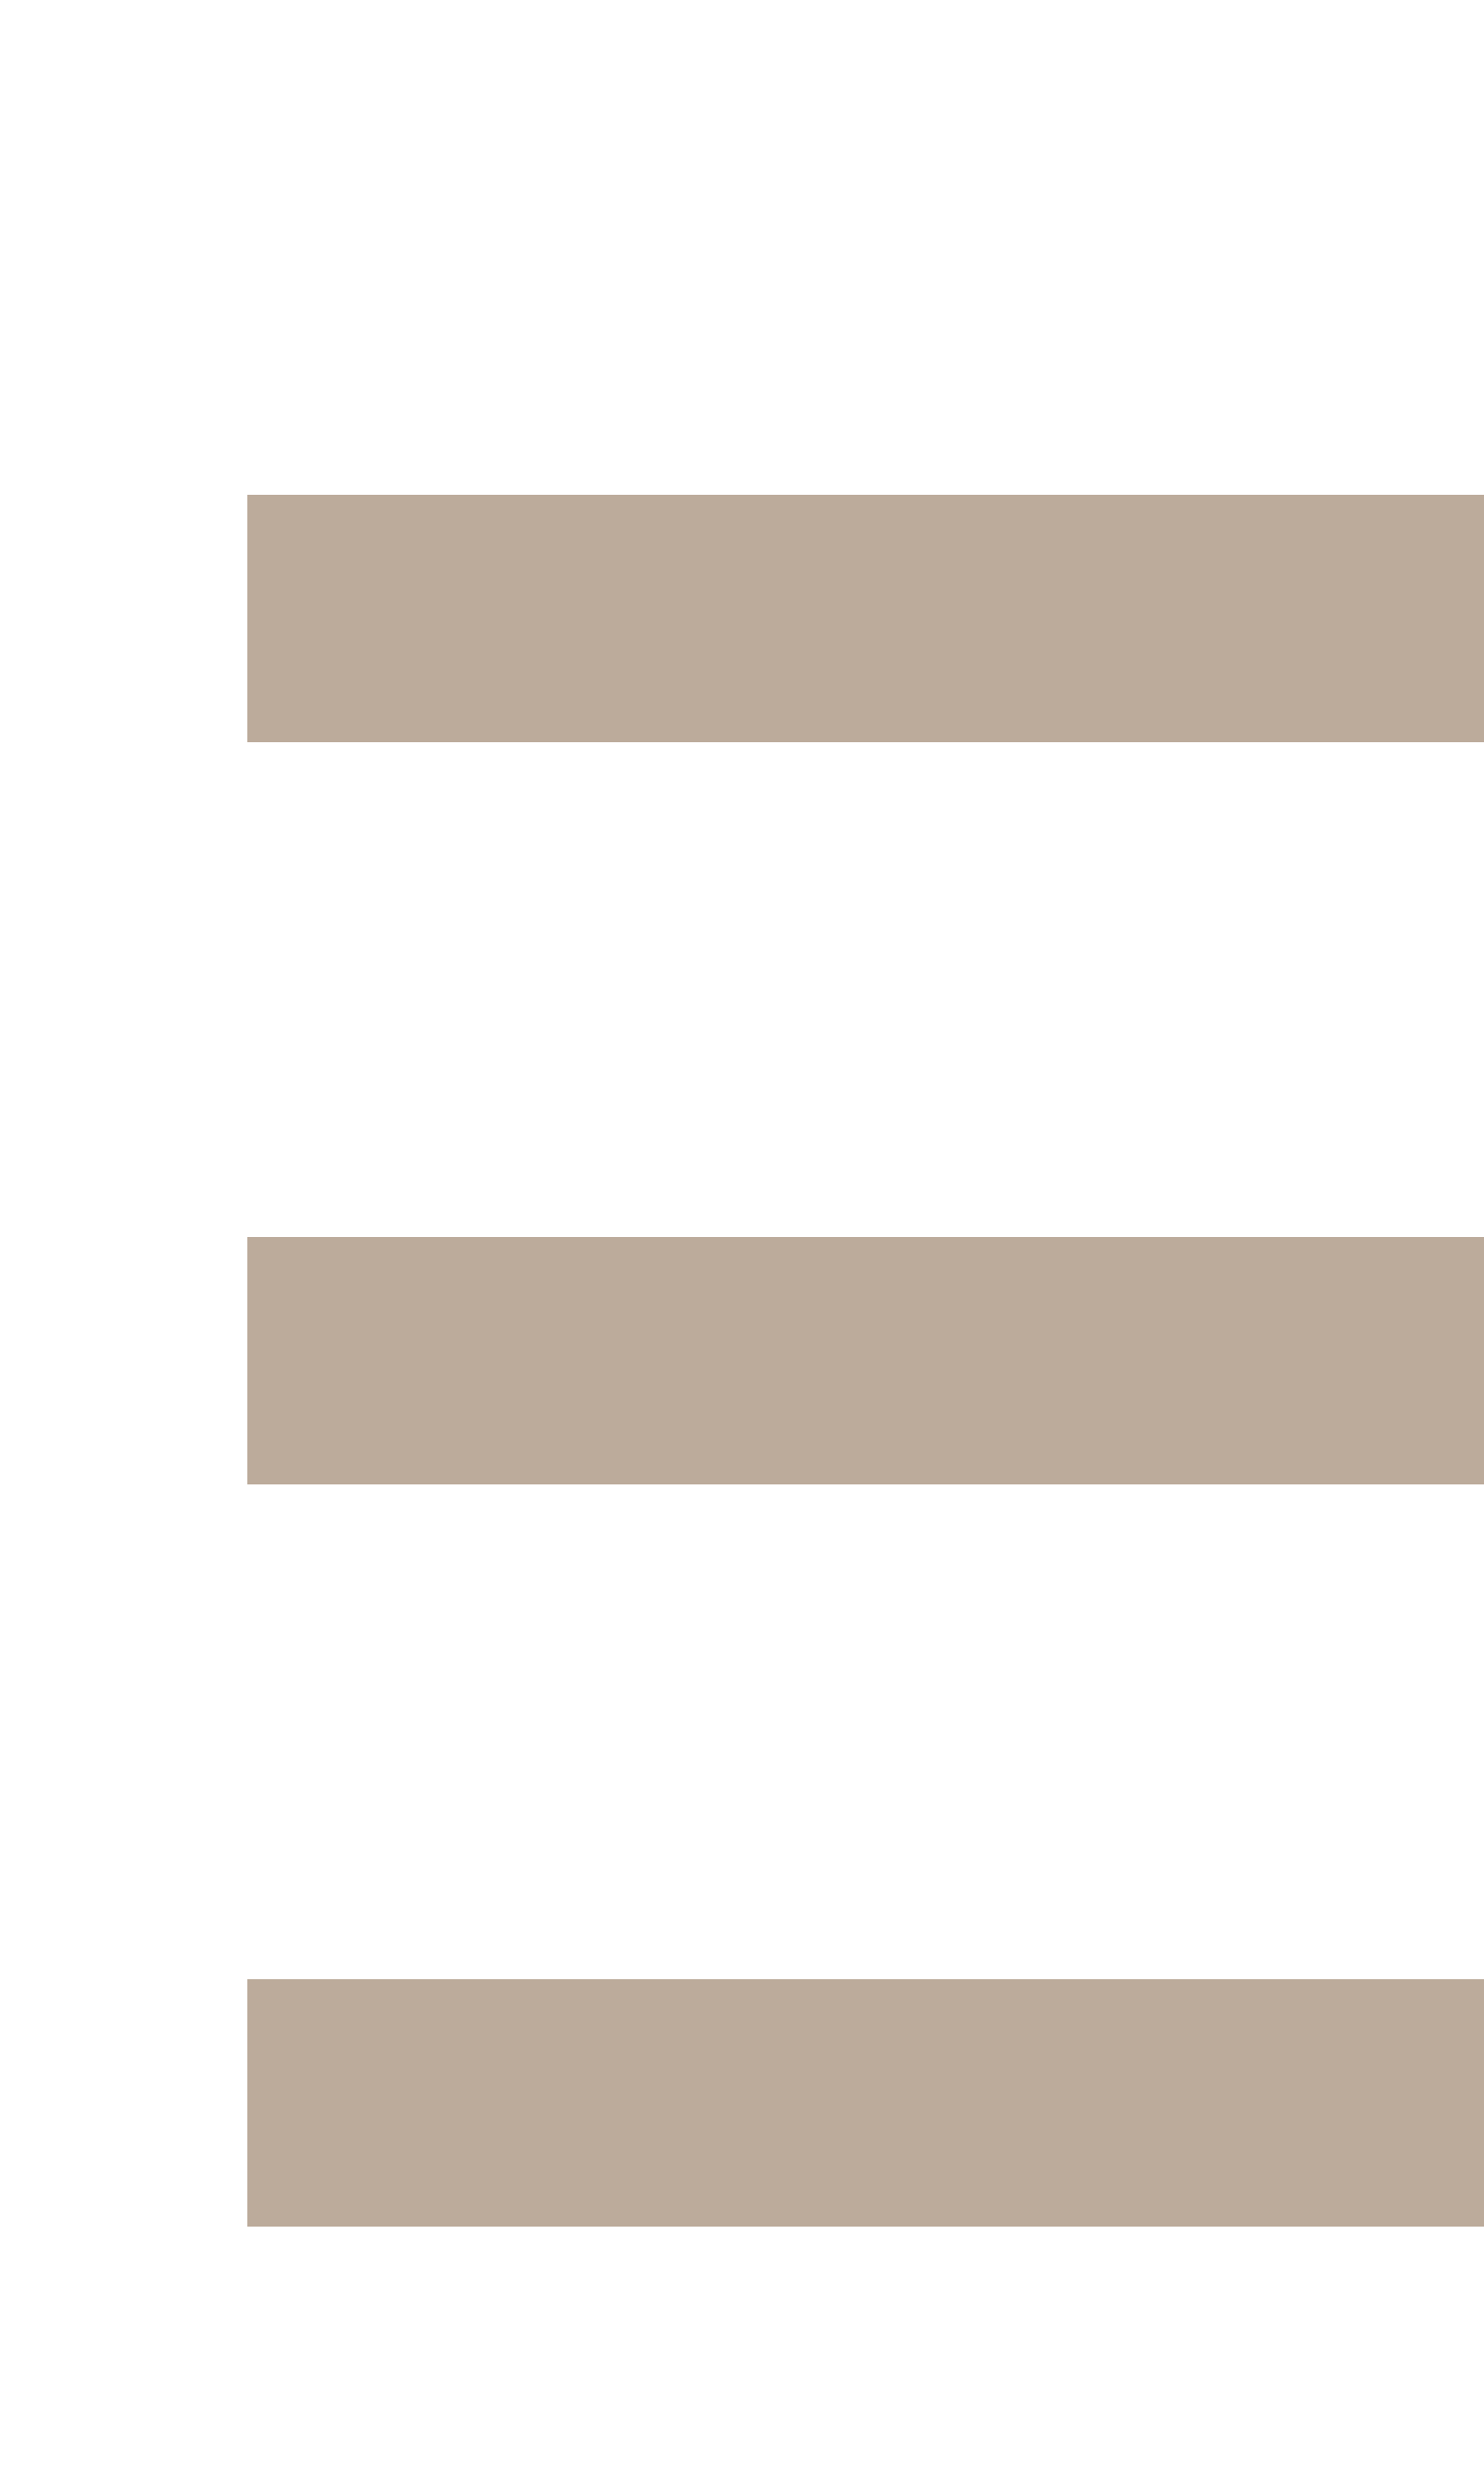
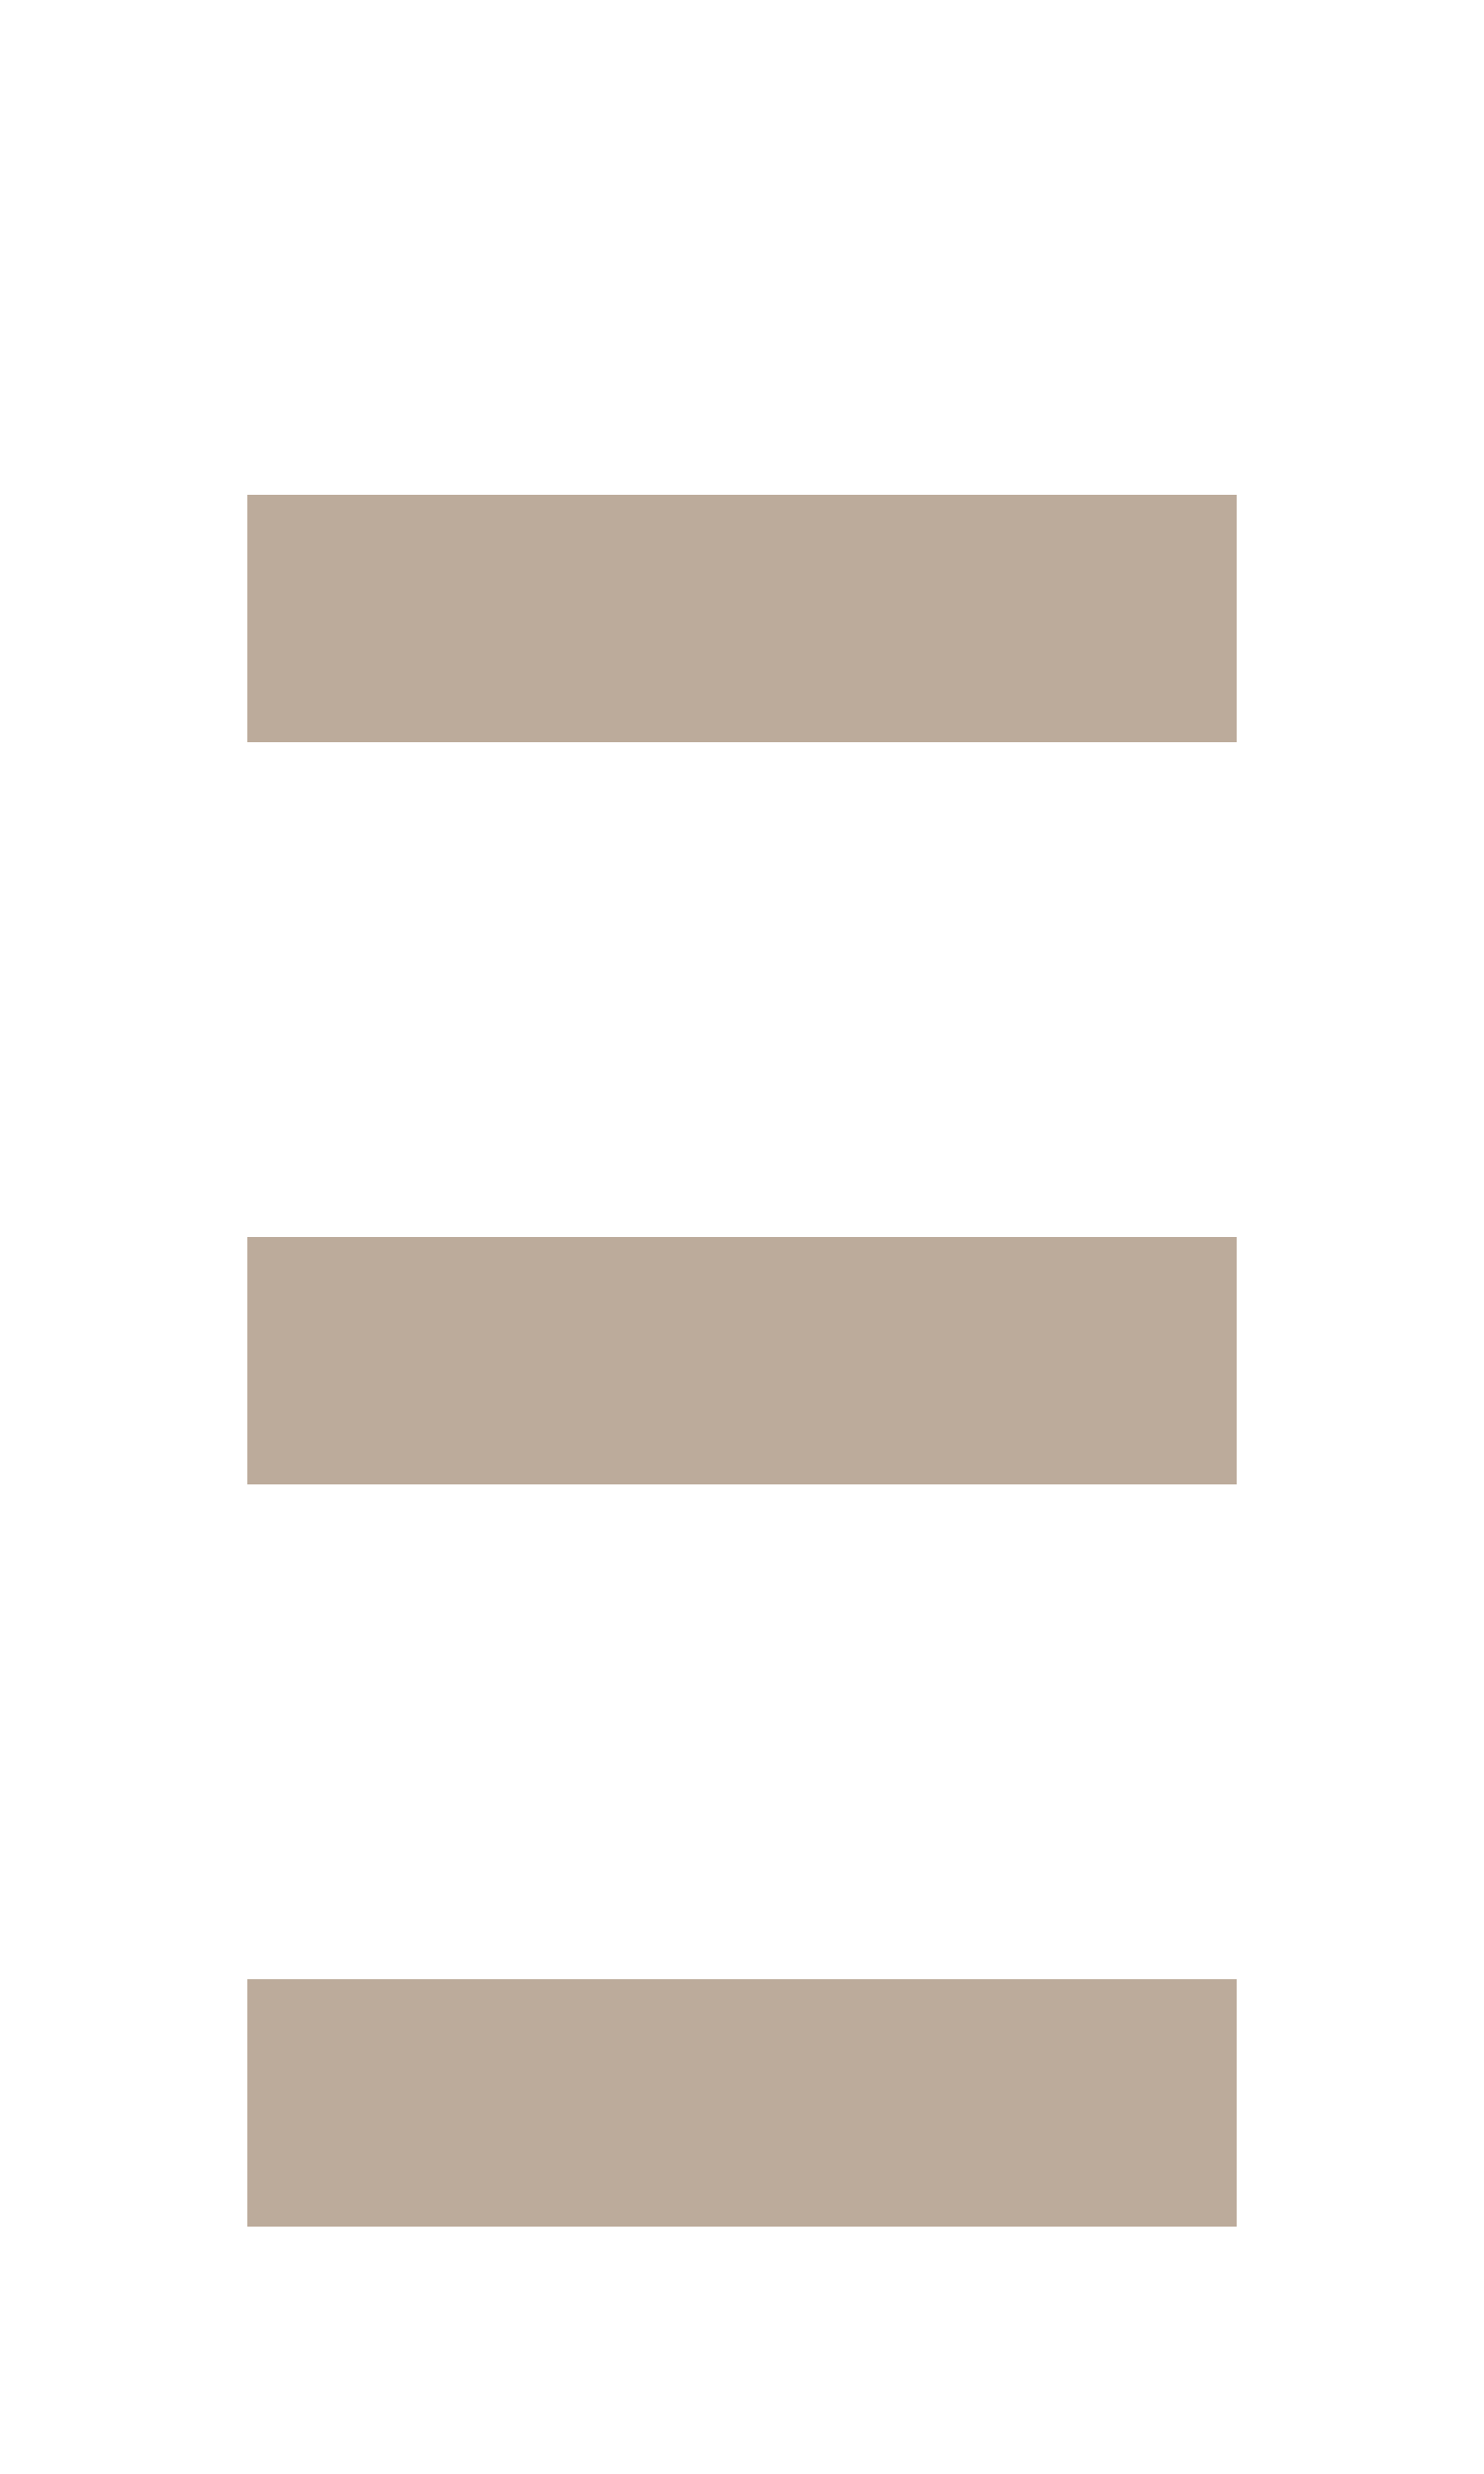
<svg xmlns="http://www.w3.org/2000/svg" version="1.1" viewBox="0 0 6 10">
-   <rect x="1" y="2" width="5" height="1" fill="#bcab9b" />
-   <rect x="1" y="5" width="5" height="1" fill="#bcab9b" />
-   <rect x="1" y="8" width="5" height="1" fill="#bcab9b" />
+   <rect x="1" y="2" width="4" height="1" fill="#bcab9b" />
+   <rect x="1" y="5" width="4" height="1" fill="#bcab9b" />
+   <rect x="1" y="8" width="4" height="1" fill="#bcab9b" />
</svg>
